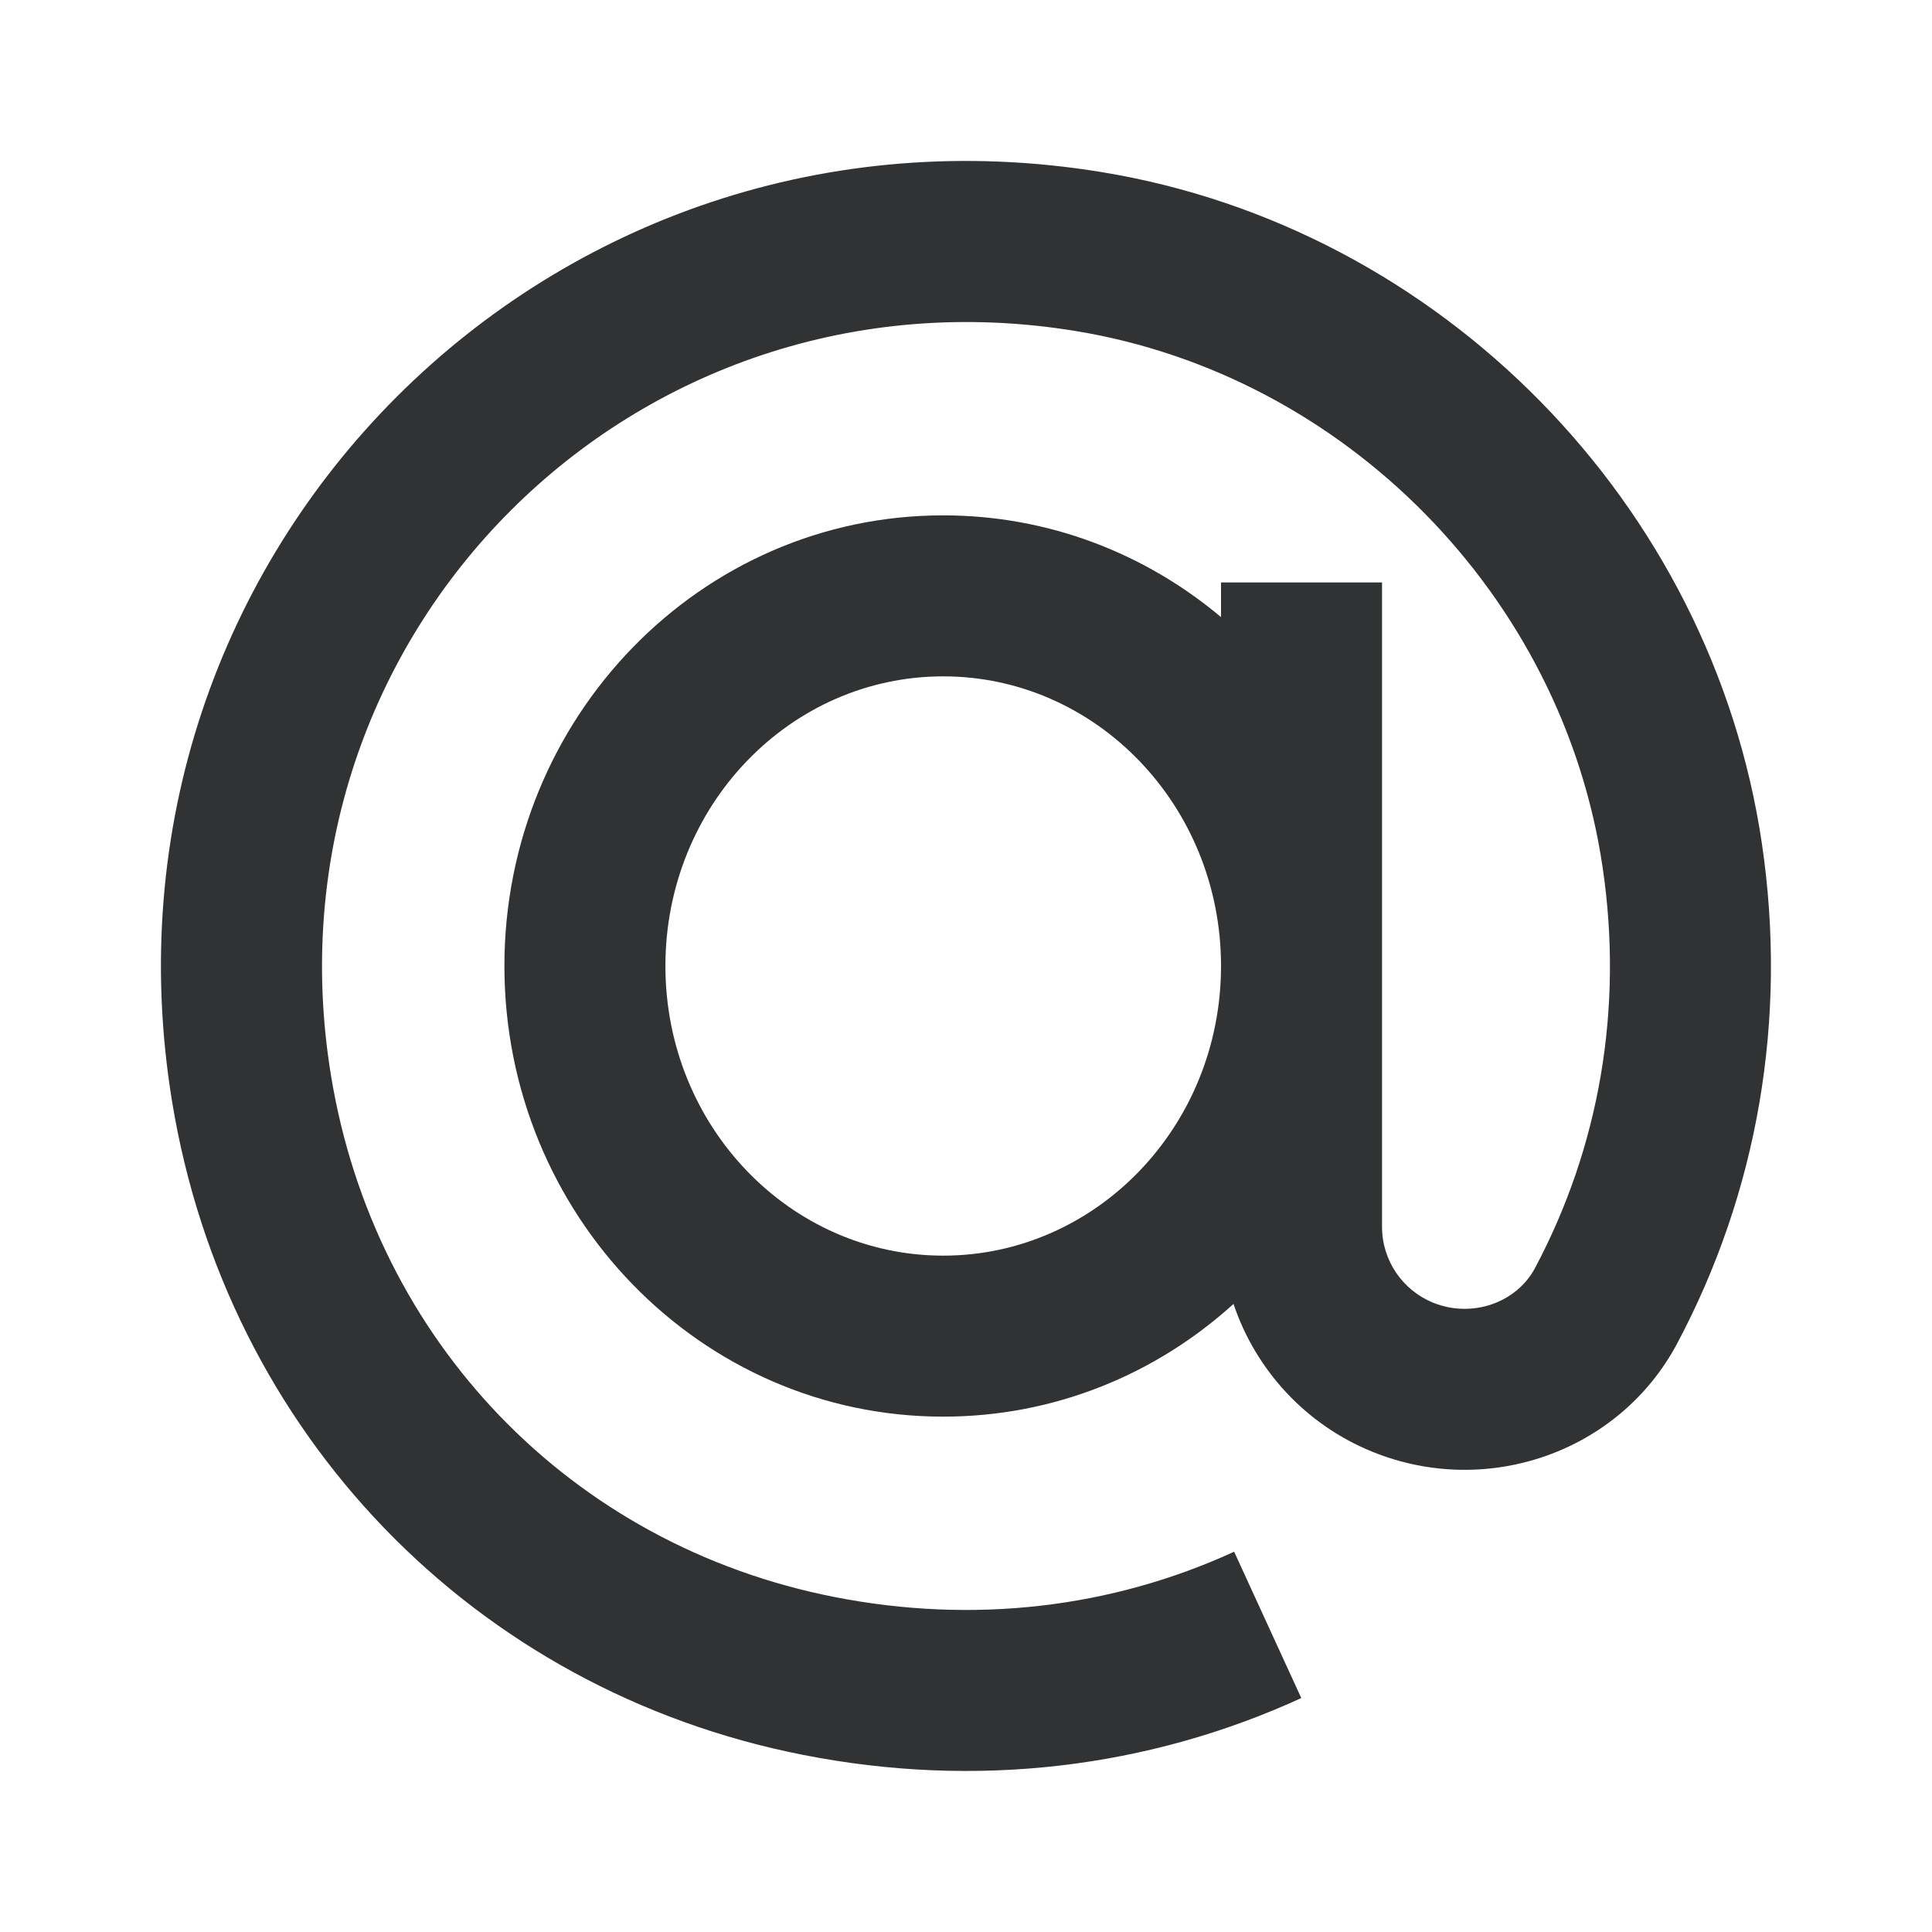
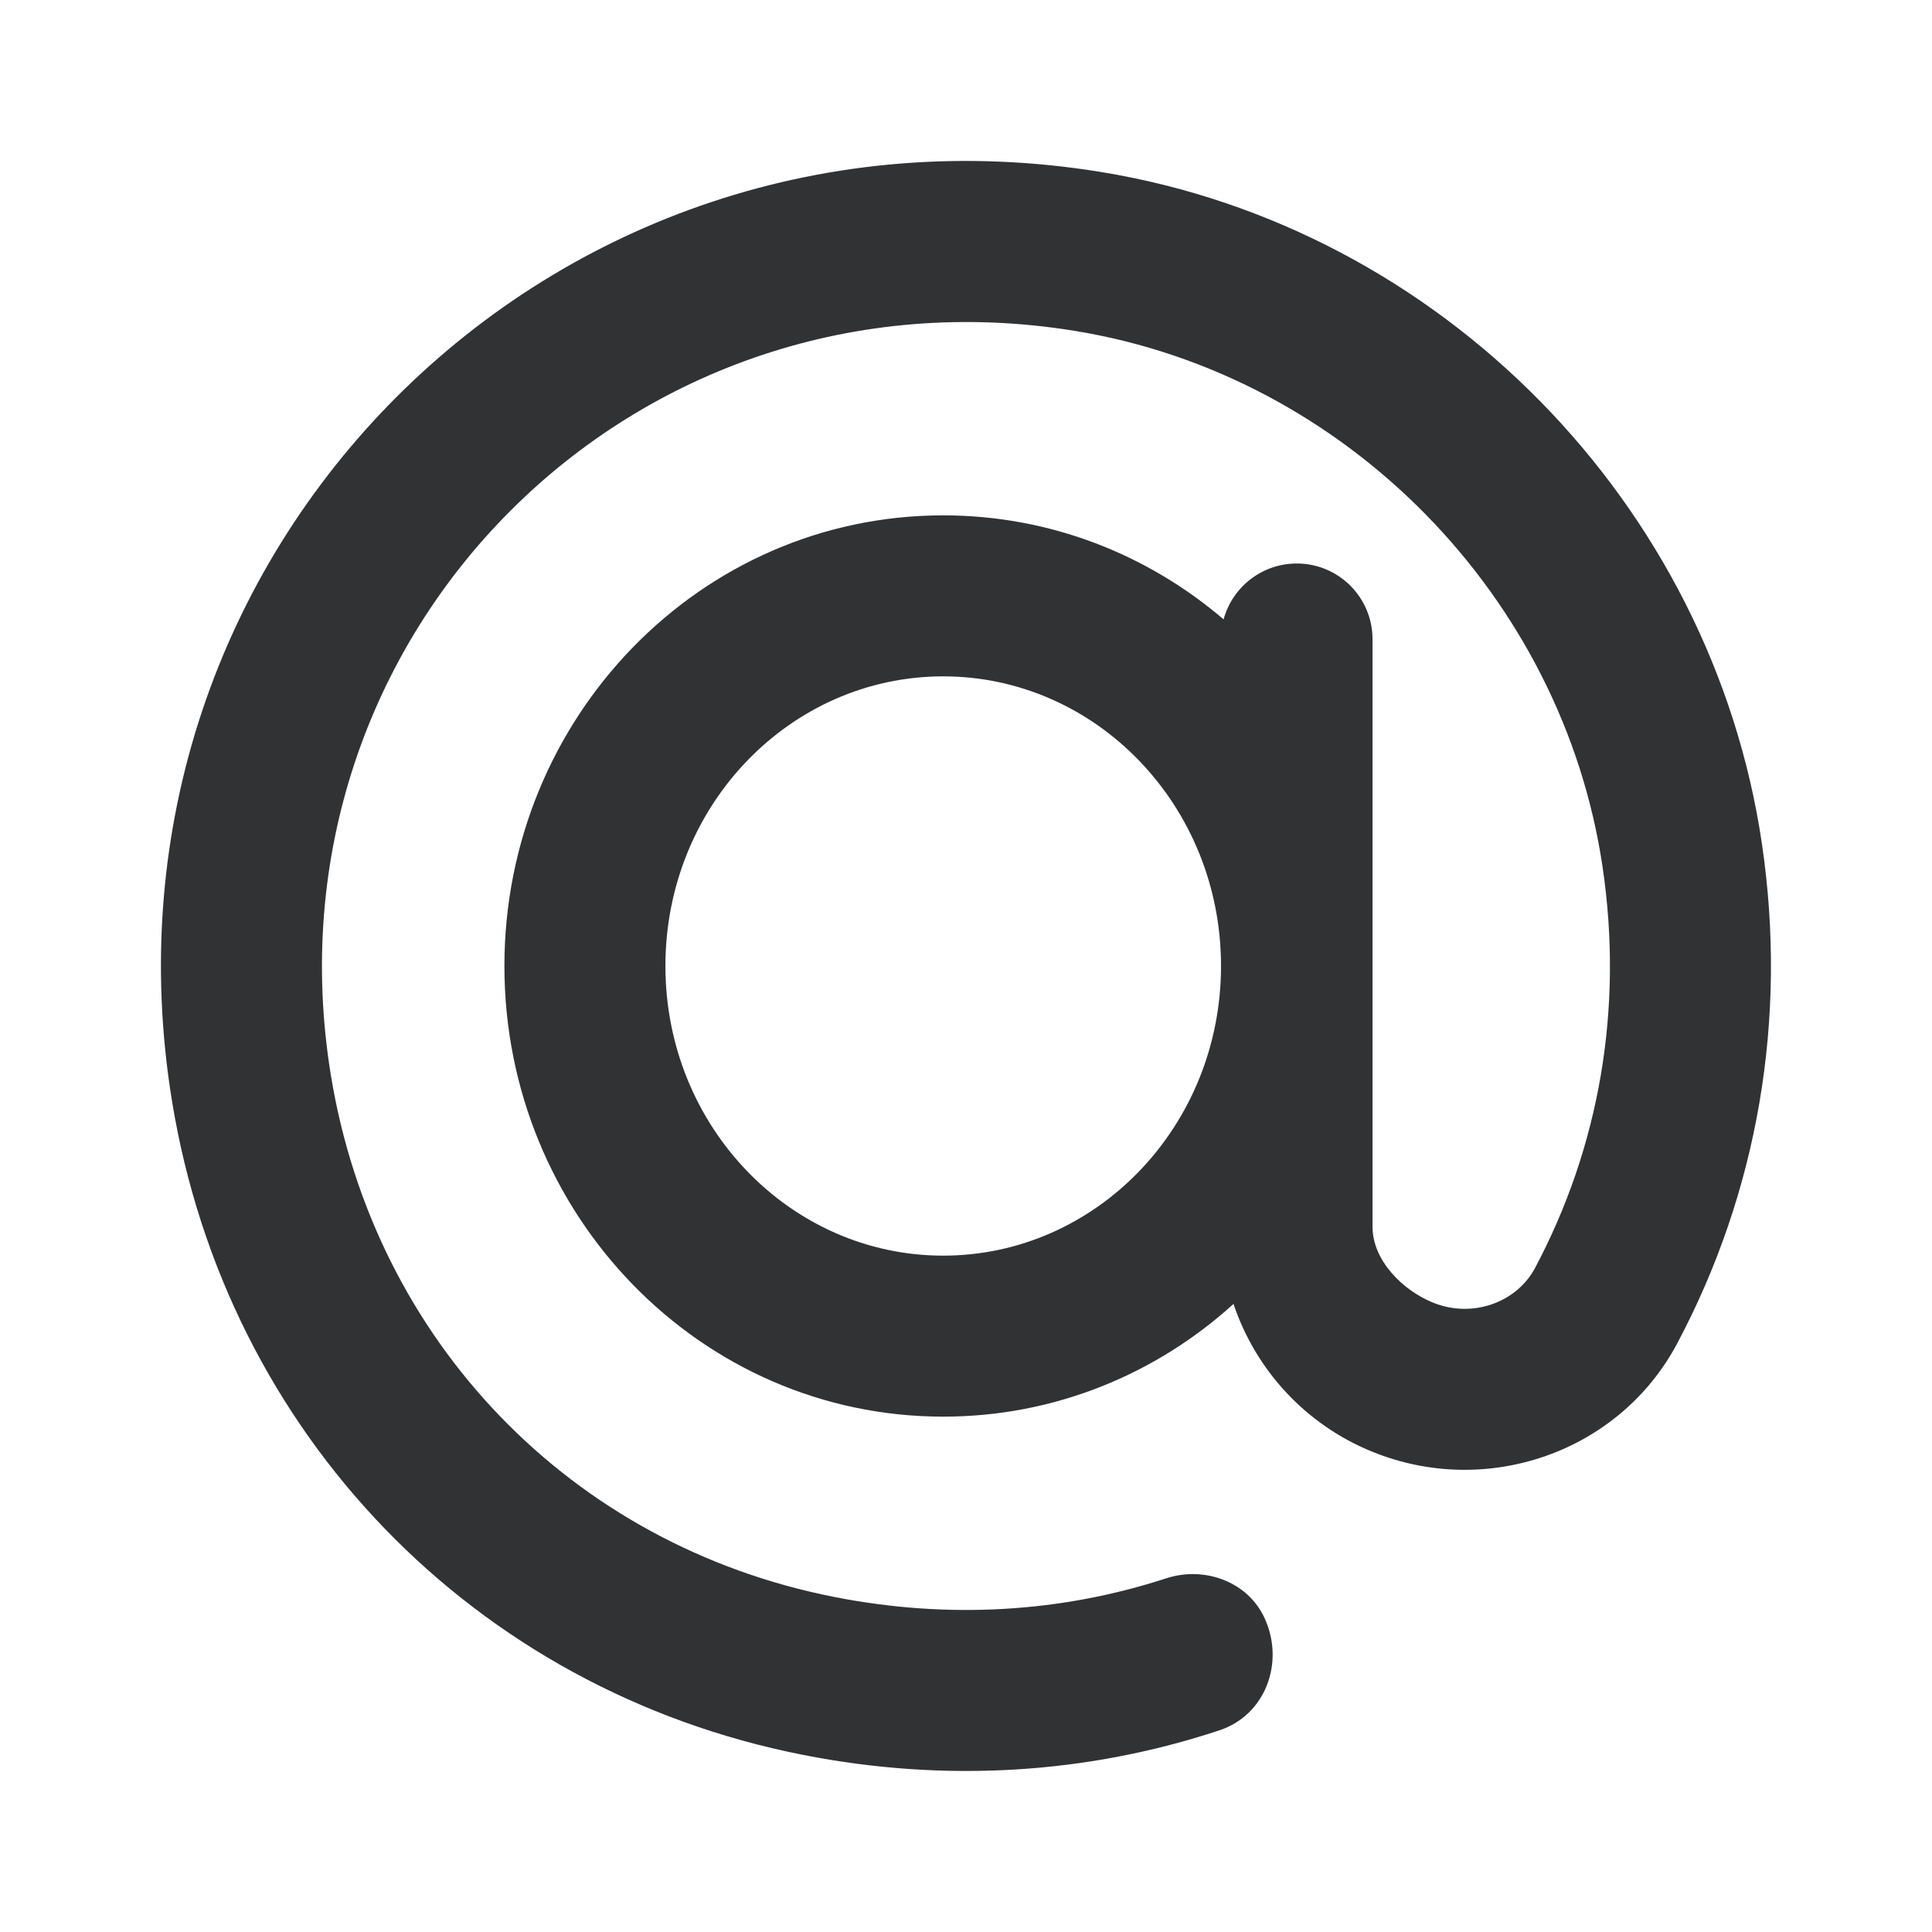
<svg xmlns="http://www.w3.org/2000/svg" width="24" height="24" viewBox="0 0 24 24" fill="none">
-   <path fill-rule="evenodd" clip-rule="evenodd" d="M10.363 19.838C12.1 20.18 13.811 19.973 15.331 19.276L16.165 21.094C14.264 21.965 12.127 22.224 9.977 21.8C5.888 20.996 2.814 17.808 2.138 13.686C1.017 6.851 6.851 1.018 13.686 2.138C17.898 2.829 21.263 6.255 21.887 10.48C22.21 12.665 21.831 14.815 20.834 16.69C20.115 18.041 18.471 18.612 17.05 18.035C16.22 17.699 15.598 17.018 15.323 16.198C14.363 17.069 13.102 17.598 11.717 17.598C8.698 17.598 6.266 15.085 6.266 12C6.266 8.915 8.698 6.402 11.717 6.402C13.028 6.402 14.229 6.877 15.168 7.666V7.235H17.168V15.24C17.168 15.654 17.419 16.026 17.802 16.182C18.285 16.378 18.837 16.186 19.069 15.751C19.866 14.251 20.169 12.532 19.908 10.772C19.412 7.407 16.715 4.662 13.362 4.112C7.878 3.213 3.212 7.878 4.112 13.362C4.653 16.662 7.095 19.195 10.363 19.838ZM15.168 12C15.168 13.994 13.615 15.598 11.717 15.598C9.818 15.598 8.266 13.994 8.266 12C8.266 10.005 9.817 8.402 11.717 8.402C13.615 8.402 15.168 10.006 15.168 12Z" fill="#313234" />
+   <path fill-rule="evenodd" clip-rule="evenodd" d="M14.485 19.607C14.962 19.451 15.501 19.646 15.71 20.103C15.961 20.65 15.722 21.304 15.15 21.494C13.518 22.035 11.752 22.15 9.977 21.8C5.888 20.996 2.814 17.808 2.138 13.686C1.017 6.851 6.851 1.018 13.686 2.138C17.898 2.829 21.263 6.255 21.887 10.48C22.21 12.665 21.831 14.815 20.834 16.69C20.115 18.041 18.471 18.612 17.05 18.035C16.219 17.699 15.598 17.018 15.323 16.198C14.363 17.069 13.101 17.598 11.717 17.598C8.698 17.598 6.266 15.085 6.266 12C6.266 8.915 8.698 6.402 11.717 6.402C13.043 6.402 14.257 6.888 15.2 7.694C15.309 7.294 15.675 7 16.109 7C16.629 7 17.05 7.421 17.05 7.941V15.24C17.05 15.654 17.419 16.026 17.802 16.182C18.285 16.378 18.837 16.186 19.069 15.751C19.866 14.251 20.169 12.532 19.908 10.772C19.412 7.407 16.715 4.662 13.362 4.112C7.877 3.213 3.212 7.878 4.111 13.362C4.653 16.662 7.095 19.195 10.363 19.838C11.785 20.118 13.188 20.03 14.485 19.607ZM15.168 12C15.168 13.994 13.615 15.598 11.717 15.598C9.818 15.598 8.266 13.994 8.266 12C8.266 10.005 9.817 8.402 11.717 8.402C13.615 8.402 15.168 10.005 15.168 12Z" fill="#313234" />
</svg>
